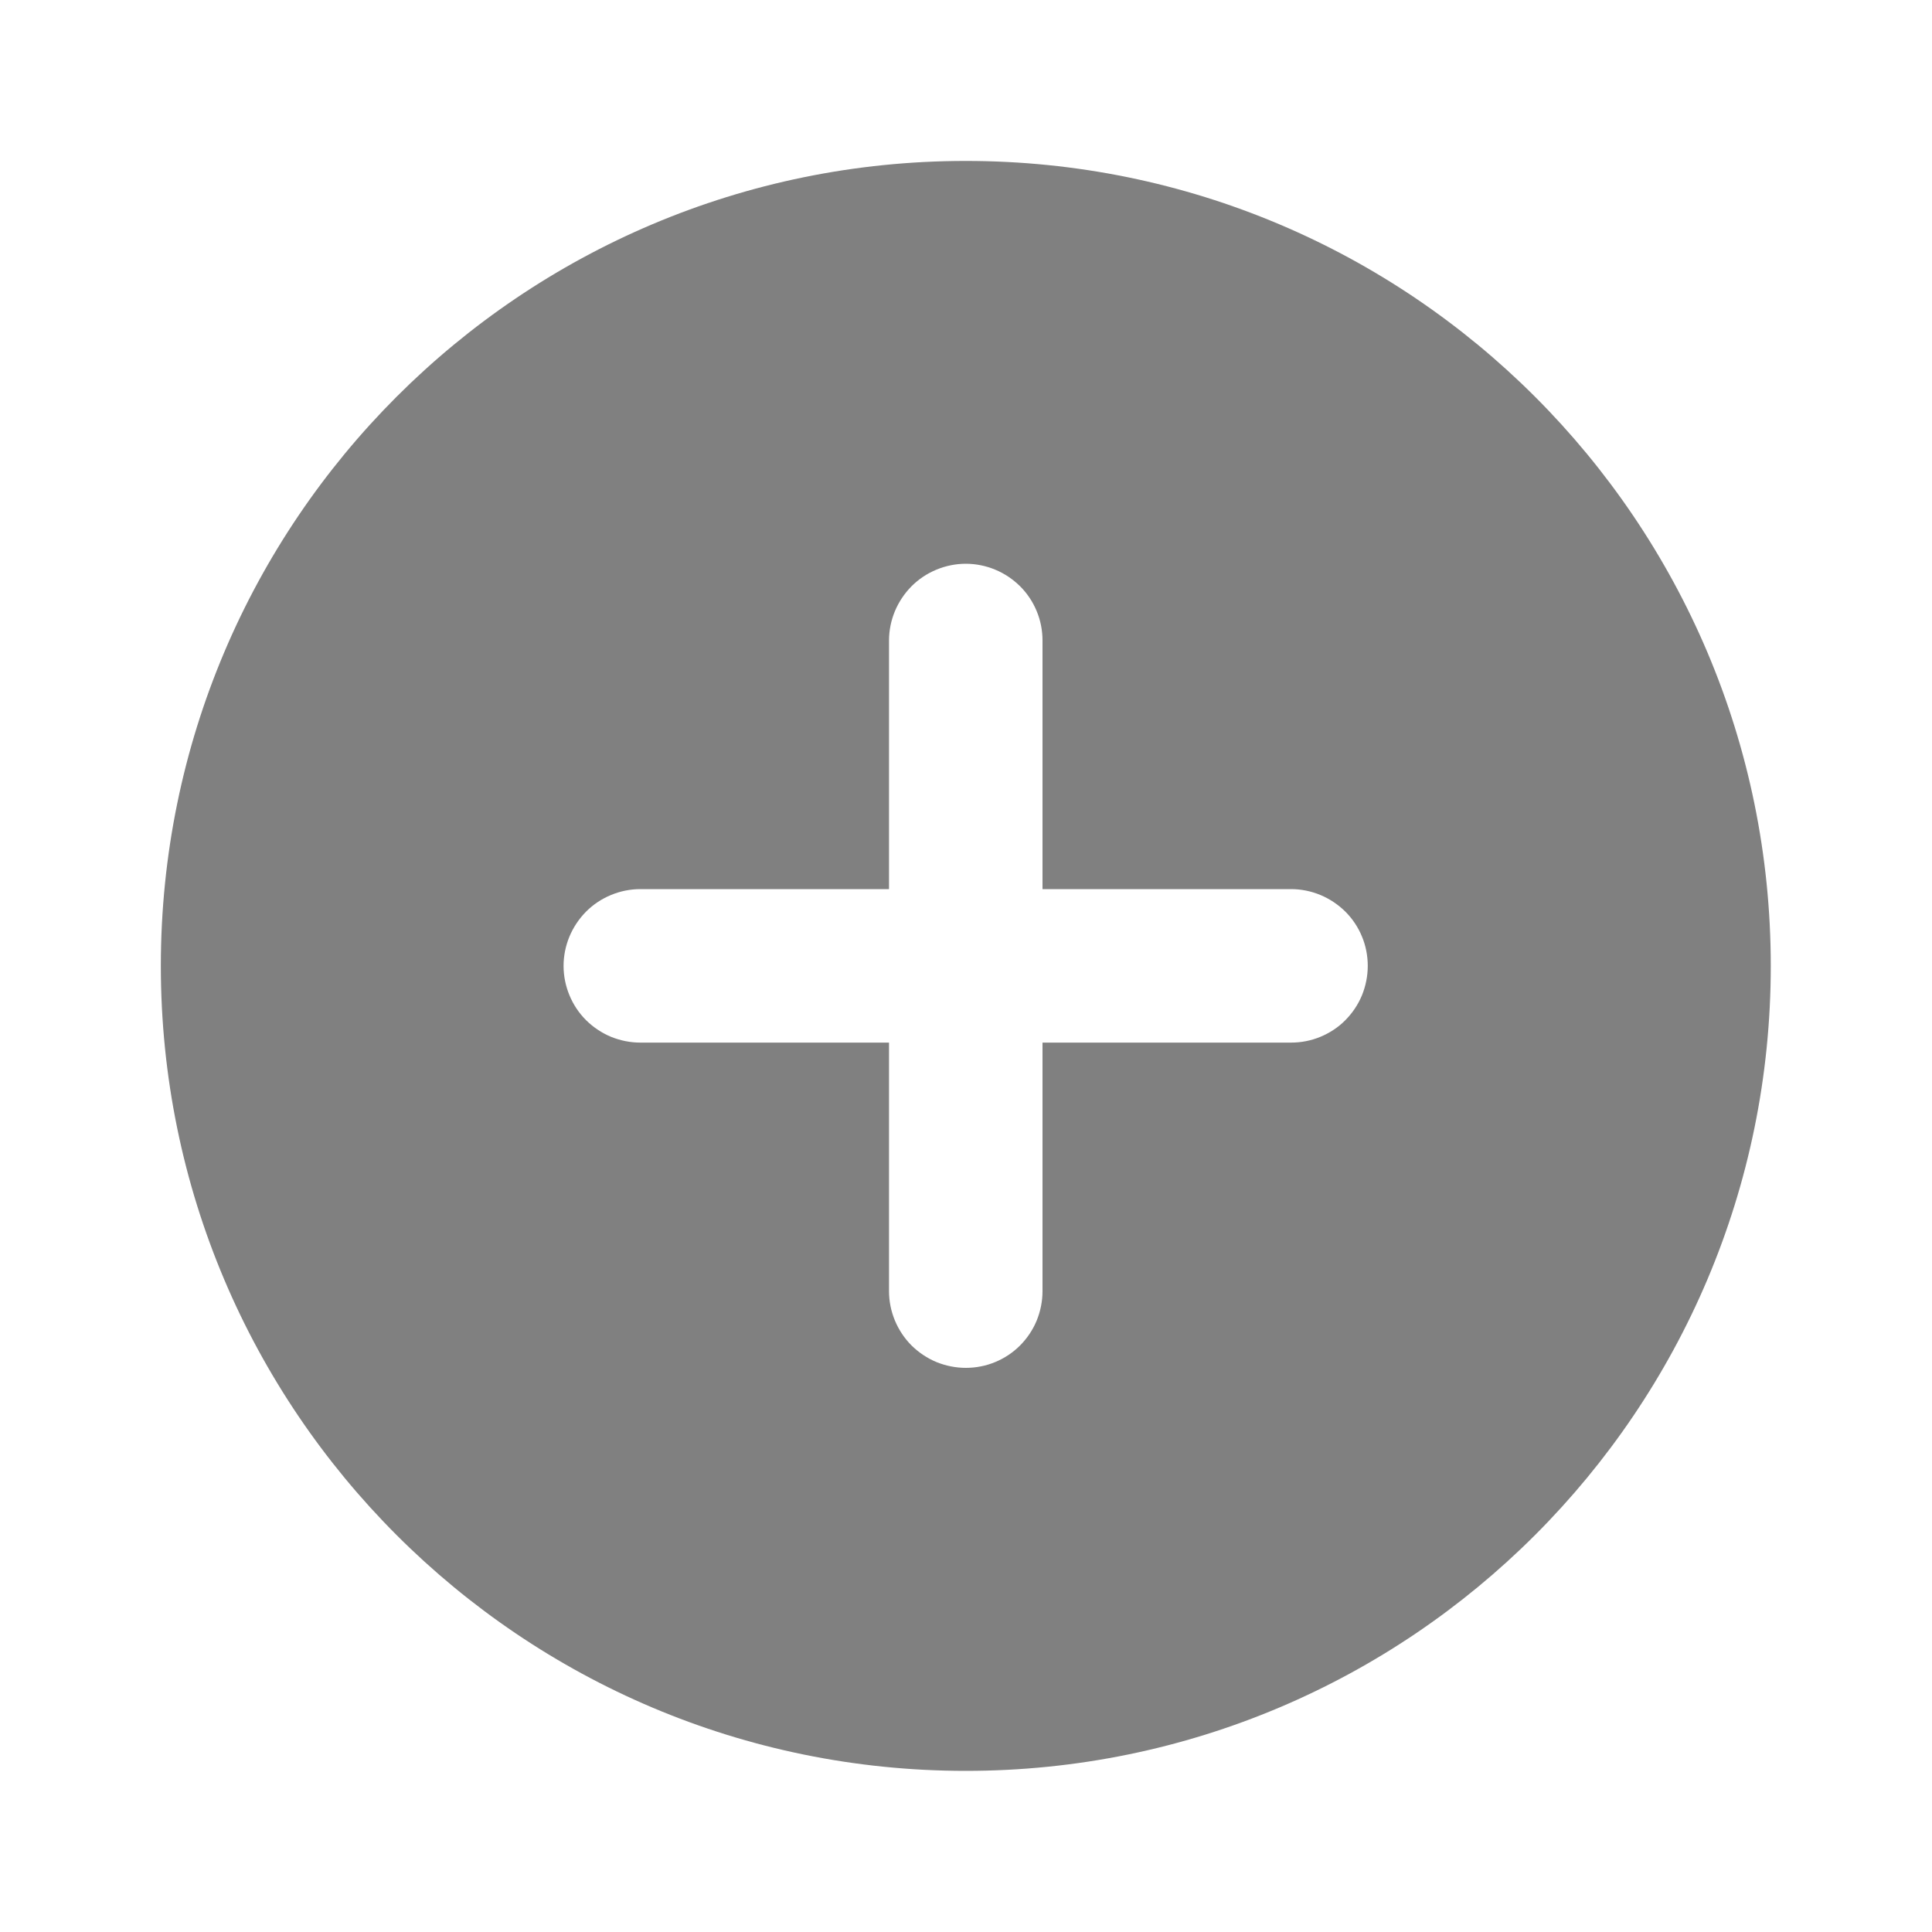
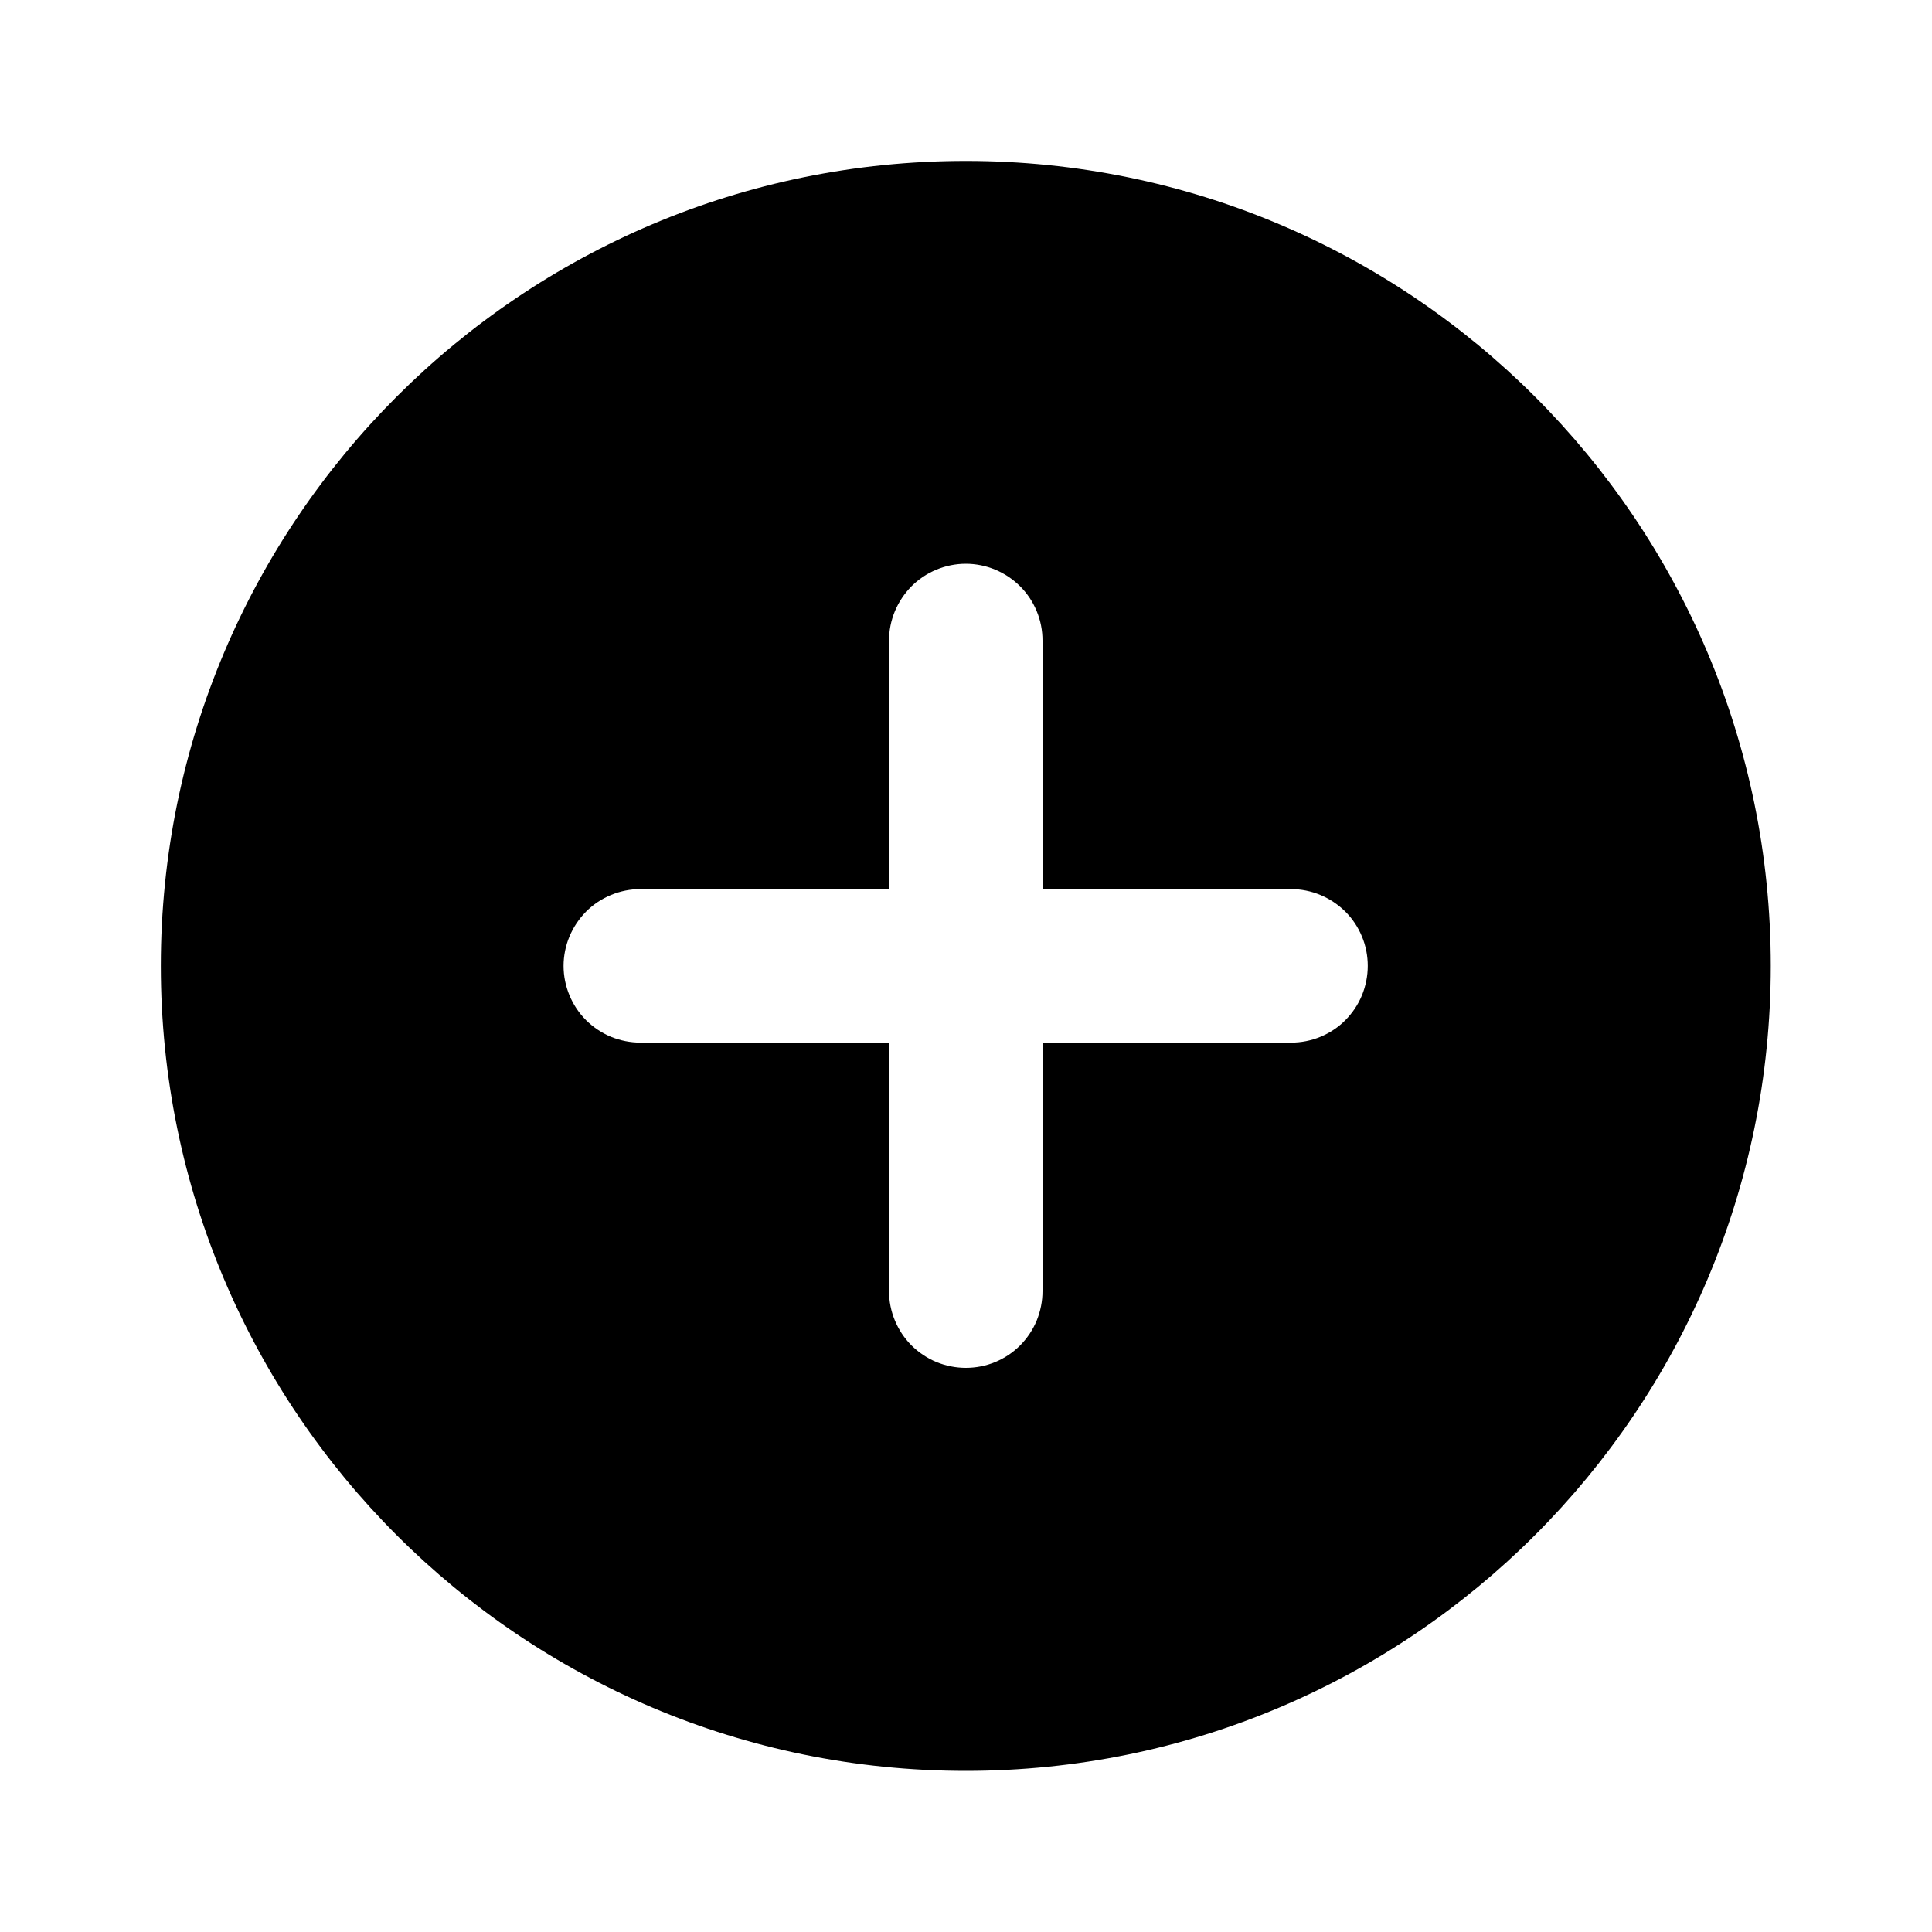
<svg xmlns="http://www.w3.org/2000/svg" width="20" height="20" fill="none" viewBox="0 0 20 20">
  <path fill="transparent" fill-opacity=".01" d="M0 0h20v20H0z" />
-   <path fill="#808080" fill-rule="evenodd" d="M18.331 9.999c0 4.602-3.731 8.333-8.333 8.333-4.602 0-8.333-3.731-8.333-8.333 0-4.602 3.731-8.333 8.333-8.333 4.602 0 8.333 3.731 8.333 8.333Zm-9.128-.795V6.631c0-.104.021-.208.061-.304.04-.096.099-.184.172-.258.074-.074.161-.132.258-.172.096-.04.2-.061.304-.061.104 0 .208.021.304.061.097.04.184.099.258.172.074.074.132.161.172.258.04.096.06.2.06.304v2.573h2.573c.104 0 .208.021.304.061.096.04.184.099.258.172.074.074.132.161.172.258.04.096.06.2.06.304 0 .104-.021.208-.06.304-.04.097-.099.184-.172.258s-.162.132-.258.172c-.097.04-.2.06-.304.06h-2.573v2.573c0 .104-.021.208-.06.304-.04.097-.099.184-.172.258-.074.074-.161.132-.258.172-.096.04-.2.06-.304.06-.104 0-.208-.021-.304-.06-.096-.04-.184-.099-.258-.172-.074-.074-.132-.162-.172-.258-.04-.096-.061-.2-.061-.304v-2.573H6.629c-.104 0-.208-.021-.304-.06-.096-.04-.184-.099-.258-.172-.074-.074-.132-.161-.172-.258-.04-.096-.061-.2-.061-.304 0-.104.021-.208.061-.304.04-.096.099-.184.172-.258.074-.074.161-.132.258-.172.096-.04.2-.061.304-.061h2.573Z" clip-rule="evenodd" />
+   <path fill="black" fill-rule="evenodd" d="M18.331 9.999c0 4.602-3.731 8.333-8.333 8.333-4.602 0-8.333-3.731-8.333-8.333 0-4.602 3.731-8.333 8.333-8.333 4.602 0 8.333 3.731 8.333 8.333Zm-9.128-.795V6.631c0-.104.021-.208.061-.304.04-.096.099-.184.172-.258.074-.074.161-.132.258-.172.096-.04.2-.061.304-.061.104 0 .208.021.304.061.097.04.184.099.258.172.074.074.132.161.172.258.04.096.06.2.06.304v2.573h2.573c.104 0 .208.021.304.061.096.04.184.099.258.172.074.074.132.161.172.258.04.096.06.2.06.304 0 .104-.021.208-.06.304-.04.097-.099.184-.172.258s-.162.132-.258.172c-.097.04-.2.06-.304.06h-2.573v2.573c0 .104-.021.208-.06.304-.04.097-.099.184-.172.258-.074.074-.161.132-.258.172-.096.04-.2.06-.304.06-.104 0-.208-.021-.304-.06-.096-.04-.184-.099-.258-.172-.074-.074-.132-.162-.172-.258-.04-.096-.061-.2-.061-.304v-2.573H6.629c-.104 0-.208-.021-.304-.06-.096-.04-.184-.099-.258-.172-.074-.074-.132-.161-.172-.258-.04-.096-.061-.2-.061-.304 0-.104.021-.208.061-.304.04-.096.099-.184.172-.258.074-.074.161-.132.258-.172.096-.04.2-.061.304-.061h2.573Z" clip-rule="evenodd" />
</svg>
